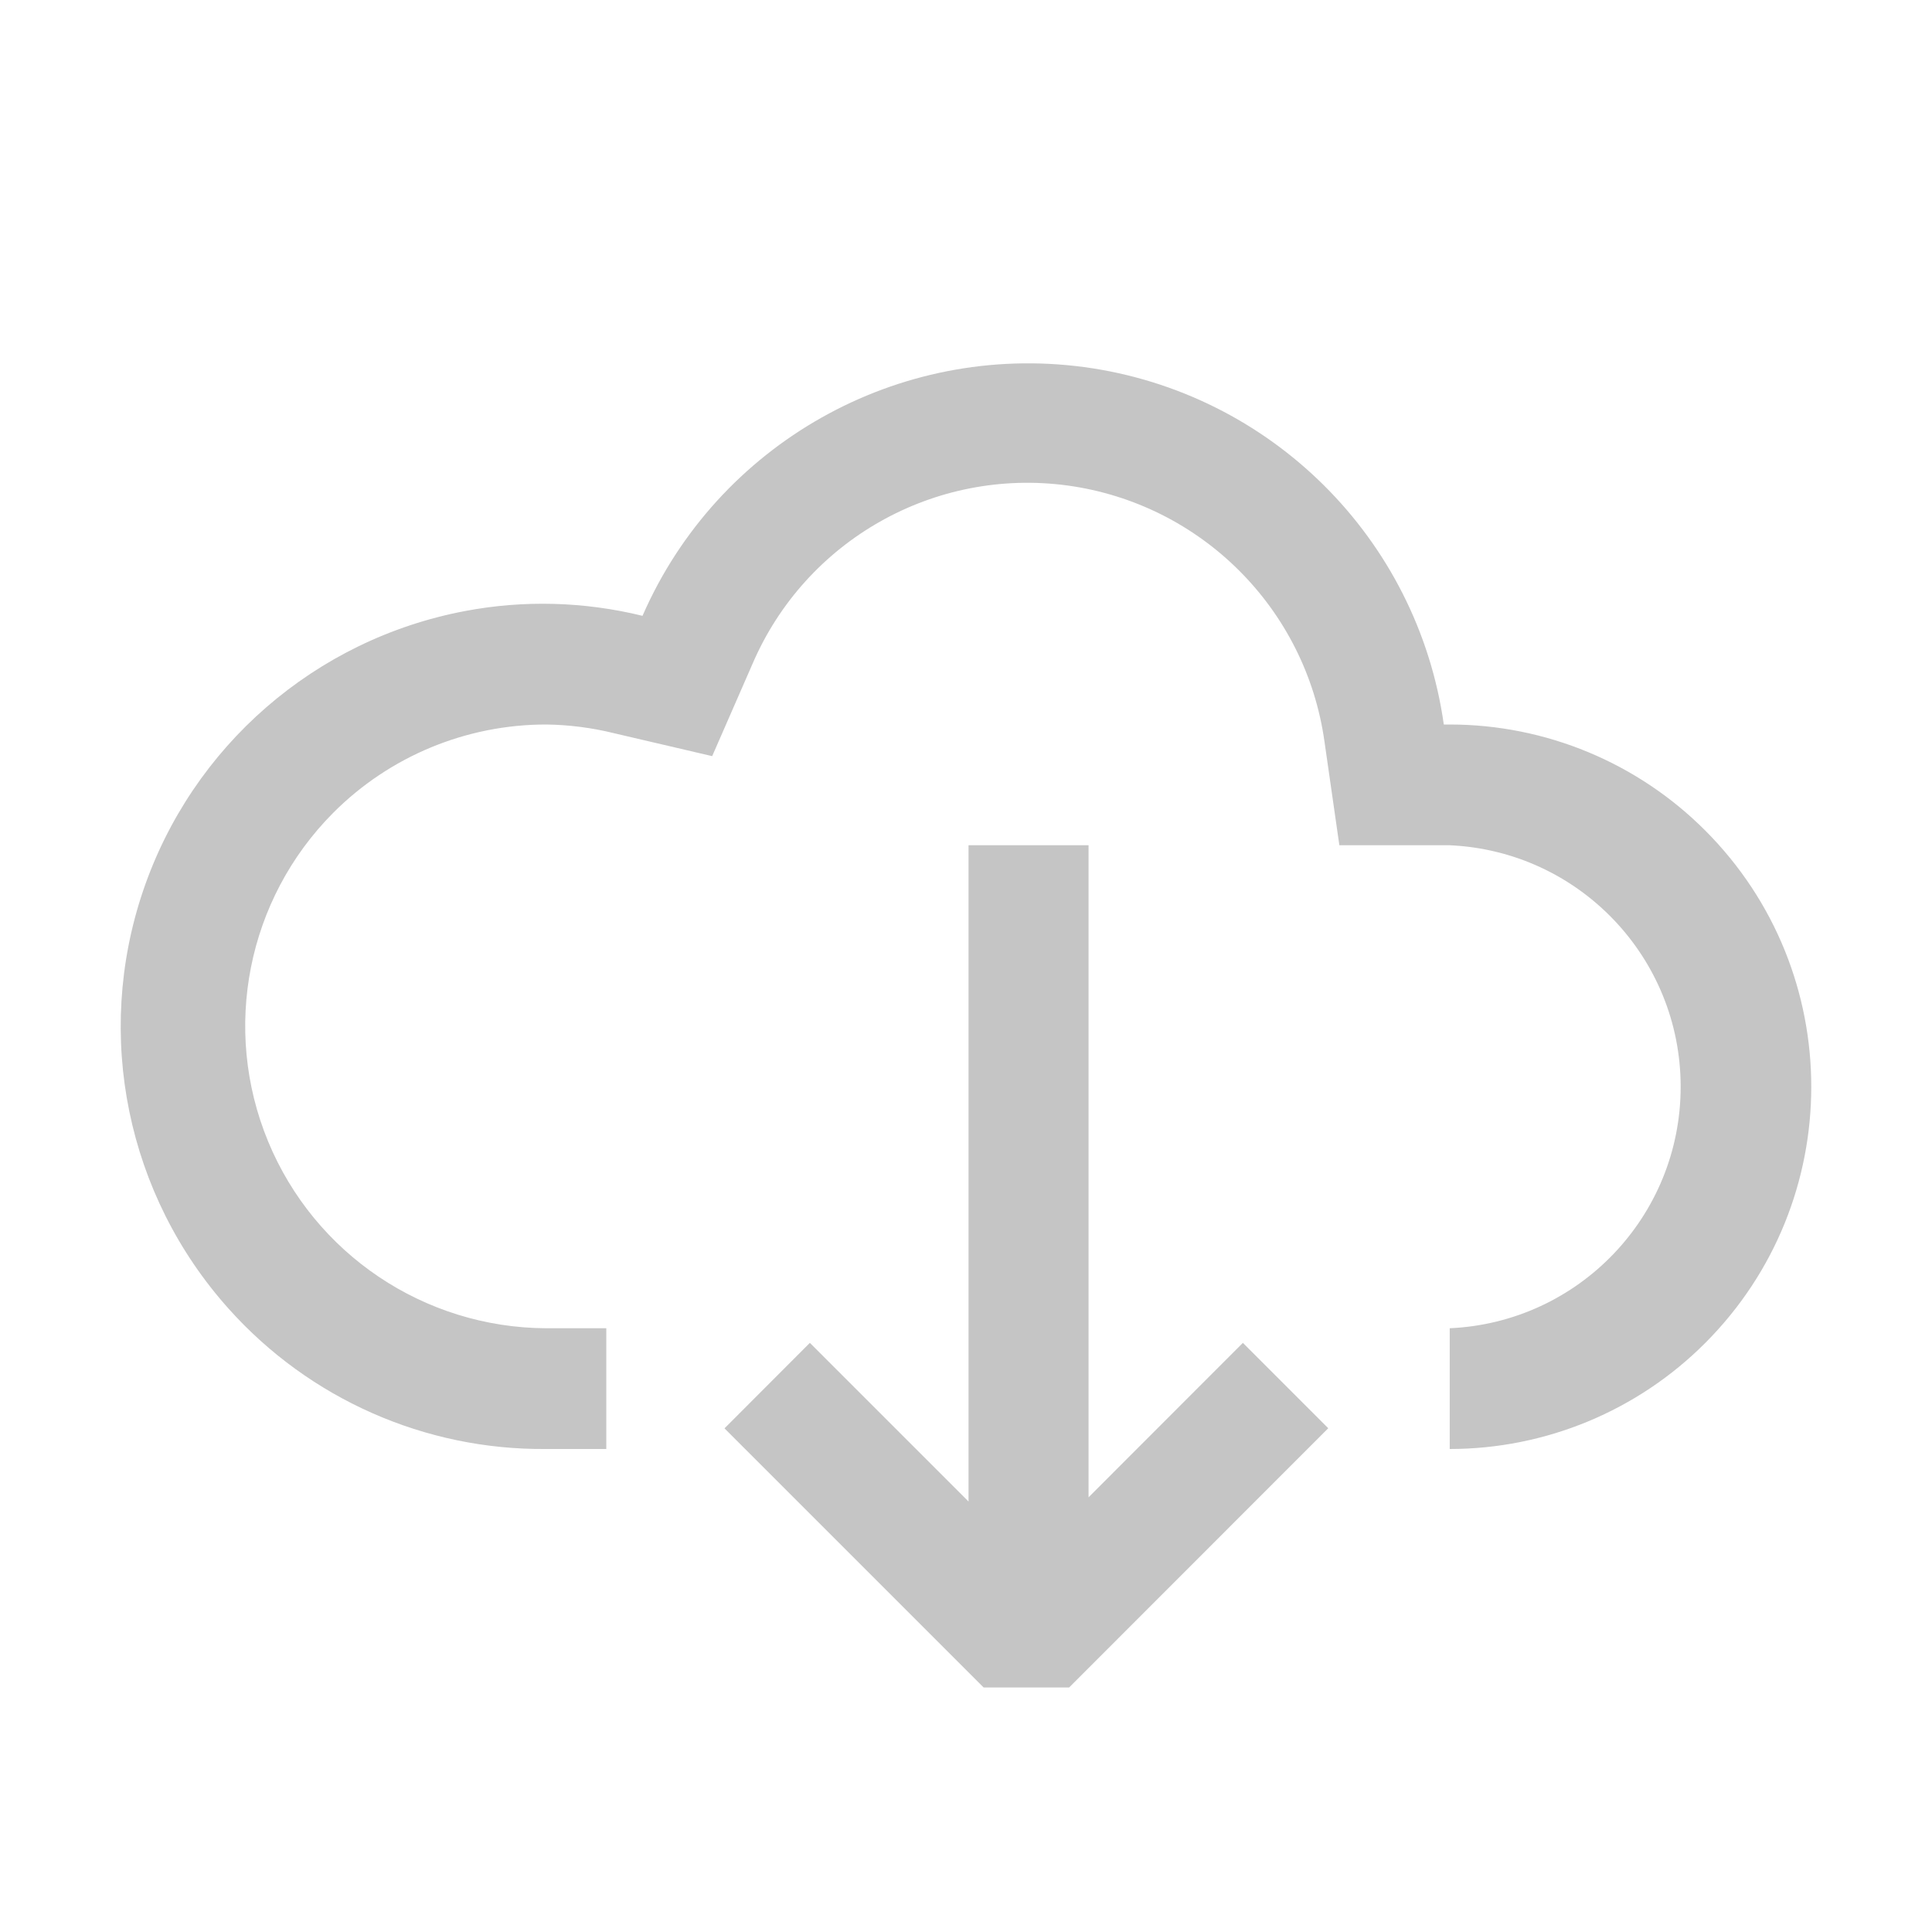
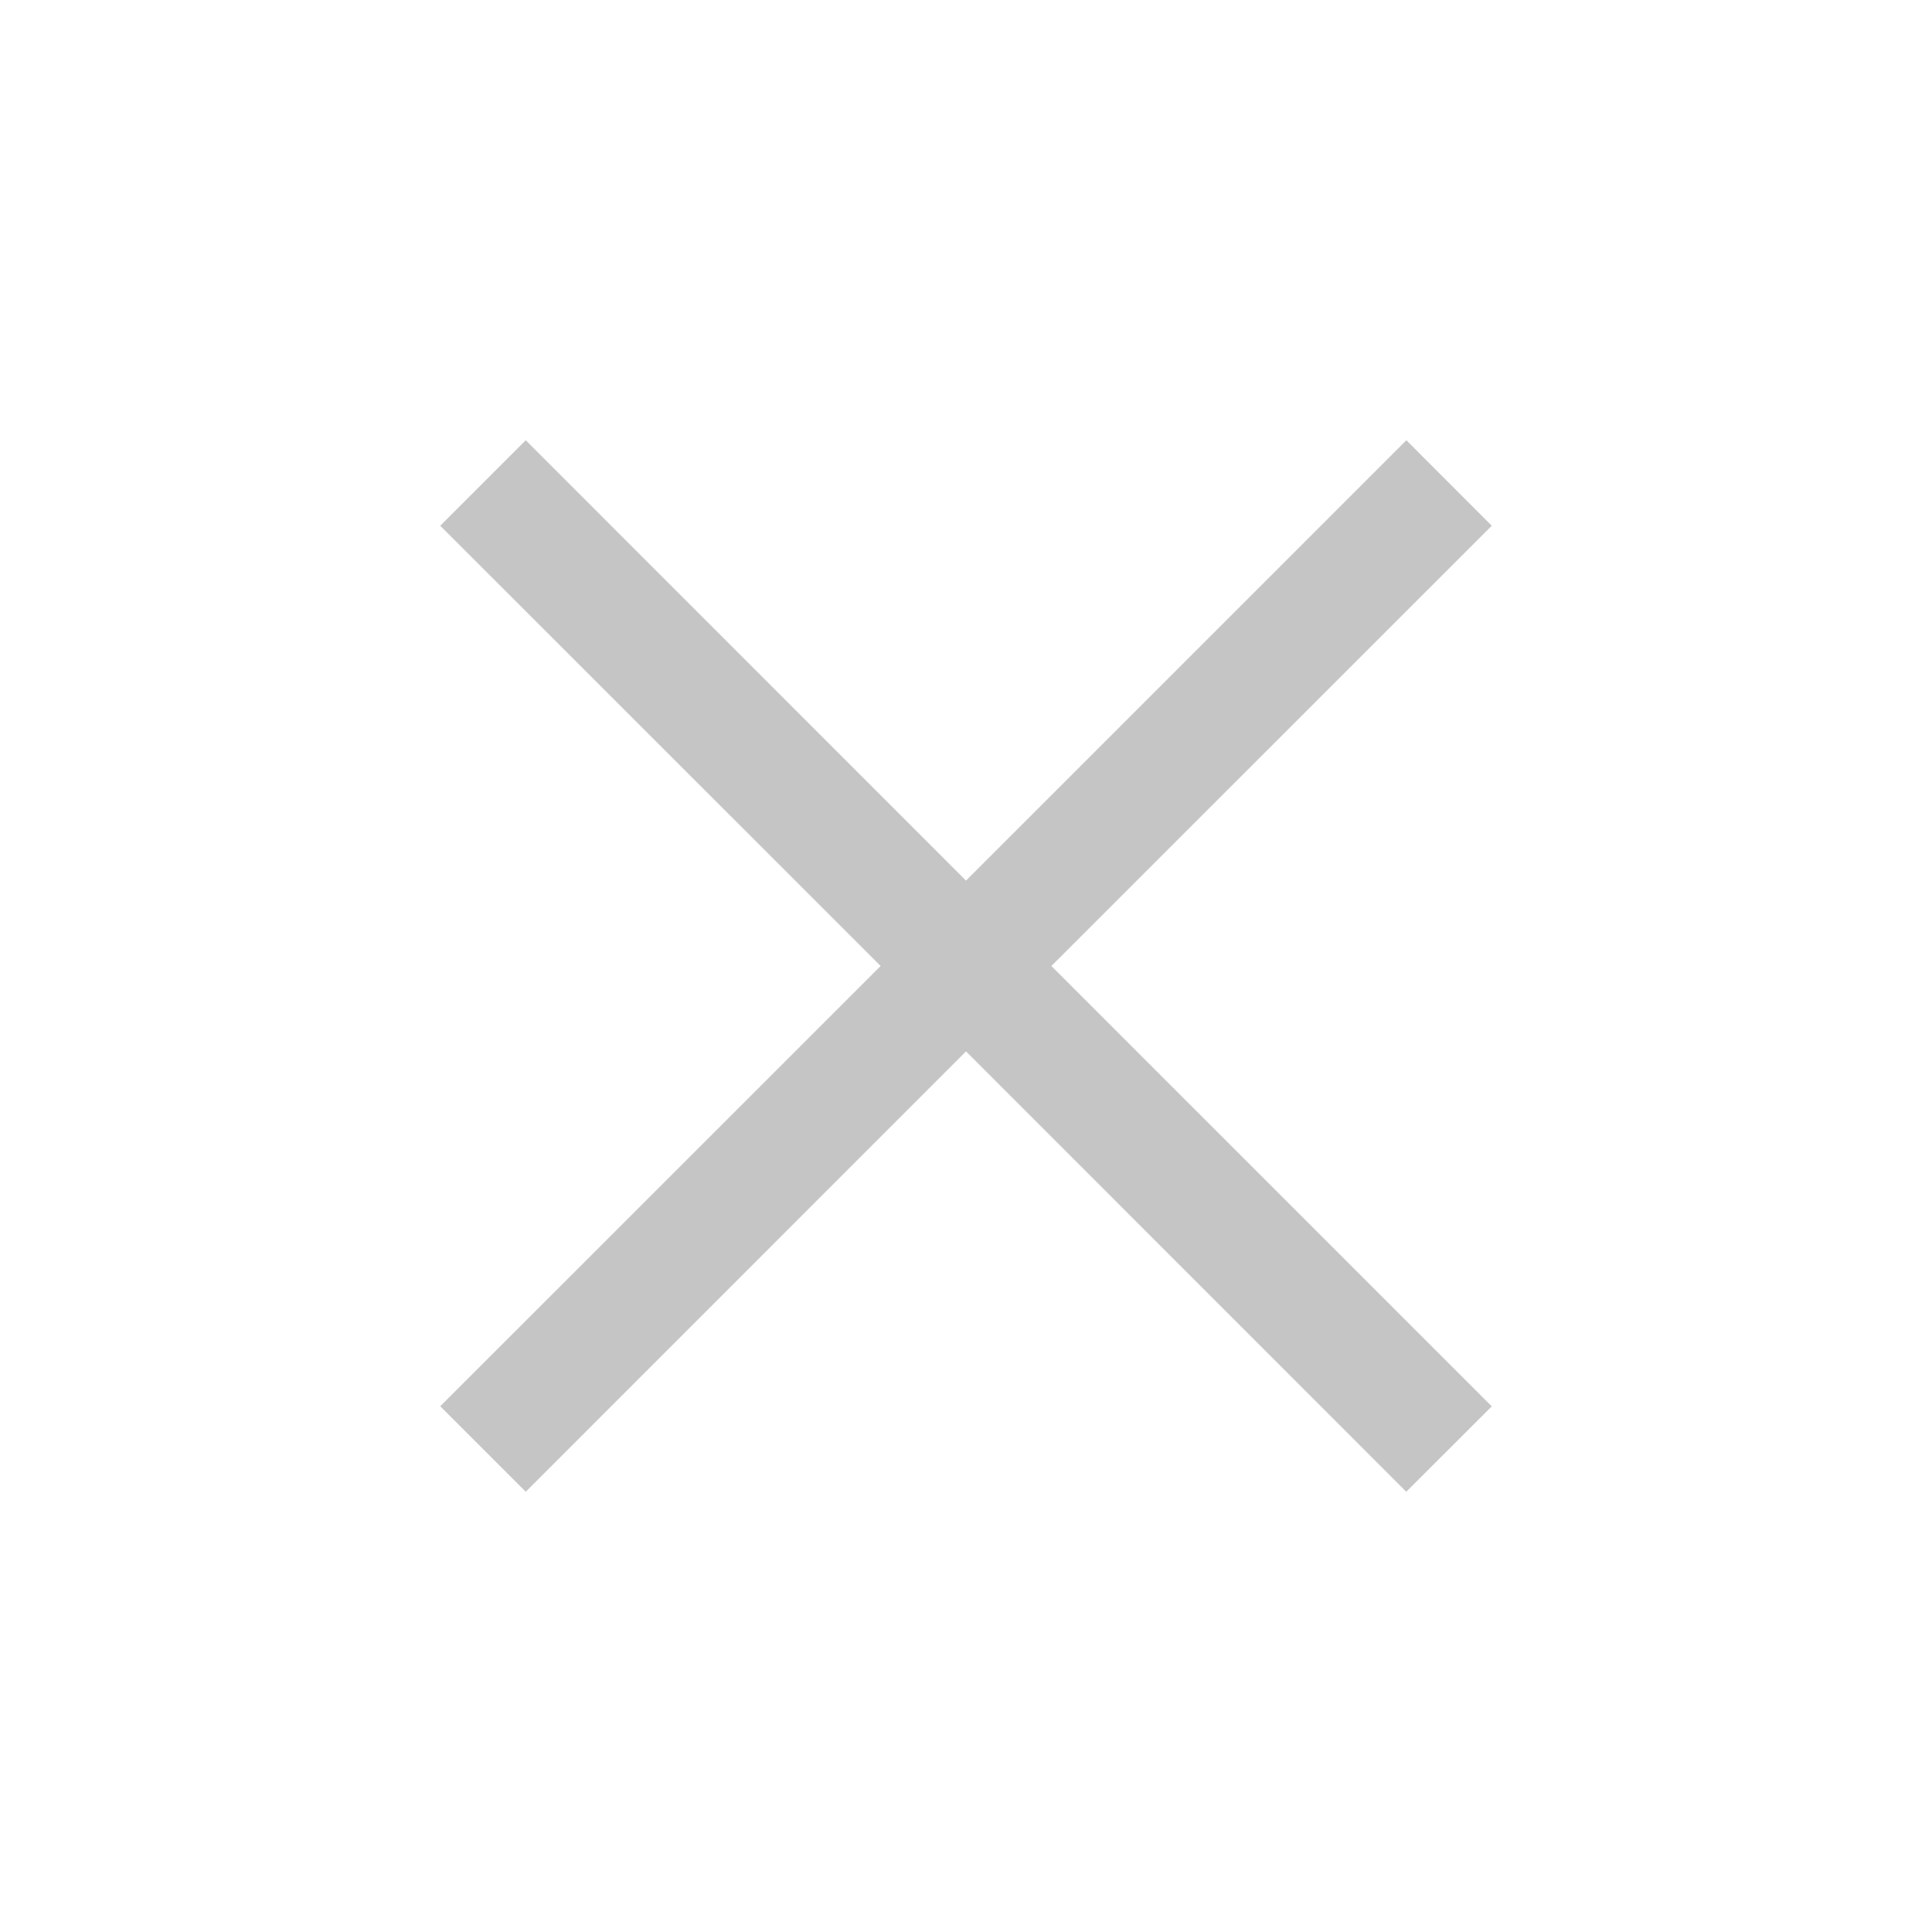
<svg xmlns="http://www.w3.org/2000/svg" width="16" height="16" fill="none">
-   <path fill-rule="evenodd" clip-rule="evenodd" d="M11.957 6h.05a2.99 2.99 0 0 1 2.116.879 3.003 3.003 0 0 1 0 4.242 2.99 2.99 0 0 1-2.117.879v-1a2.002 2.002 0 0 0 0-4h-.914l-.123-.857a2.49 2.49 0 0 0-2.126-2.122A2.478 2.478 0 0 0 6.231 5.5l-.333.762-.809-.189A2.49 2.49 0 0 0 4.523 6c-.662 0-1.297.263-1.764.732A2.503 2.503 0 0 0 4.523 11h.498v1h-.498a3.486 3.486 0 0 1-2.628-1.16 3.502 3.502 0 0 1 1.958-5.78c.486-.092.987-.078 1.468.04a3.486 3.486 0 0 1 3.657-2.06A3.479 3.479 0 0 1 11.957 6zm-5.25 5.121l1.314 1.314V7h.994v5.4l1.278-1.279.707.707-2.146 2.147h-.708L6 11.829l.707-.708z" fill="#C5C5C5" />
+   <path fill-rule="evenodd" clip-rule="evenodd" d="M8 8.707l3.646 3.647.708-.707L8.707 8l3.647-3.646-.707-.708L8 7.293 4.354 3.646l-.708.708L7.293 8l-3.647 3.646.708.708L8 8.707z" fill="#C5C5C5" />
</svg>
